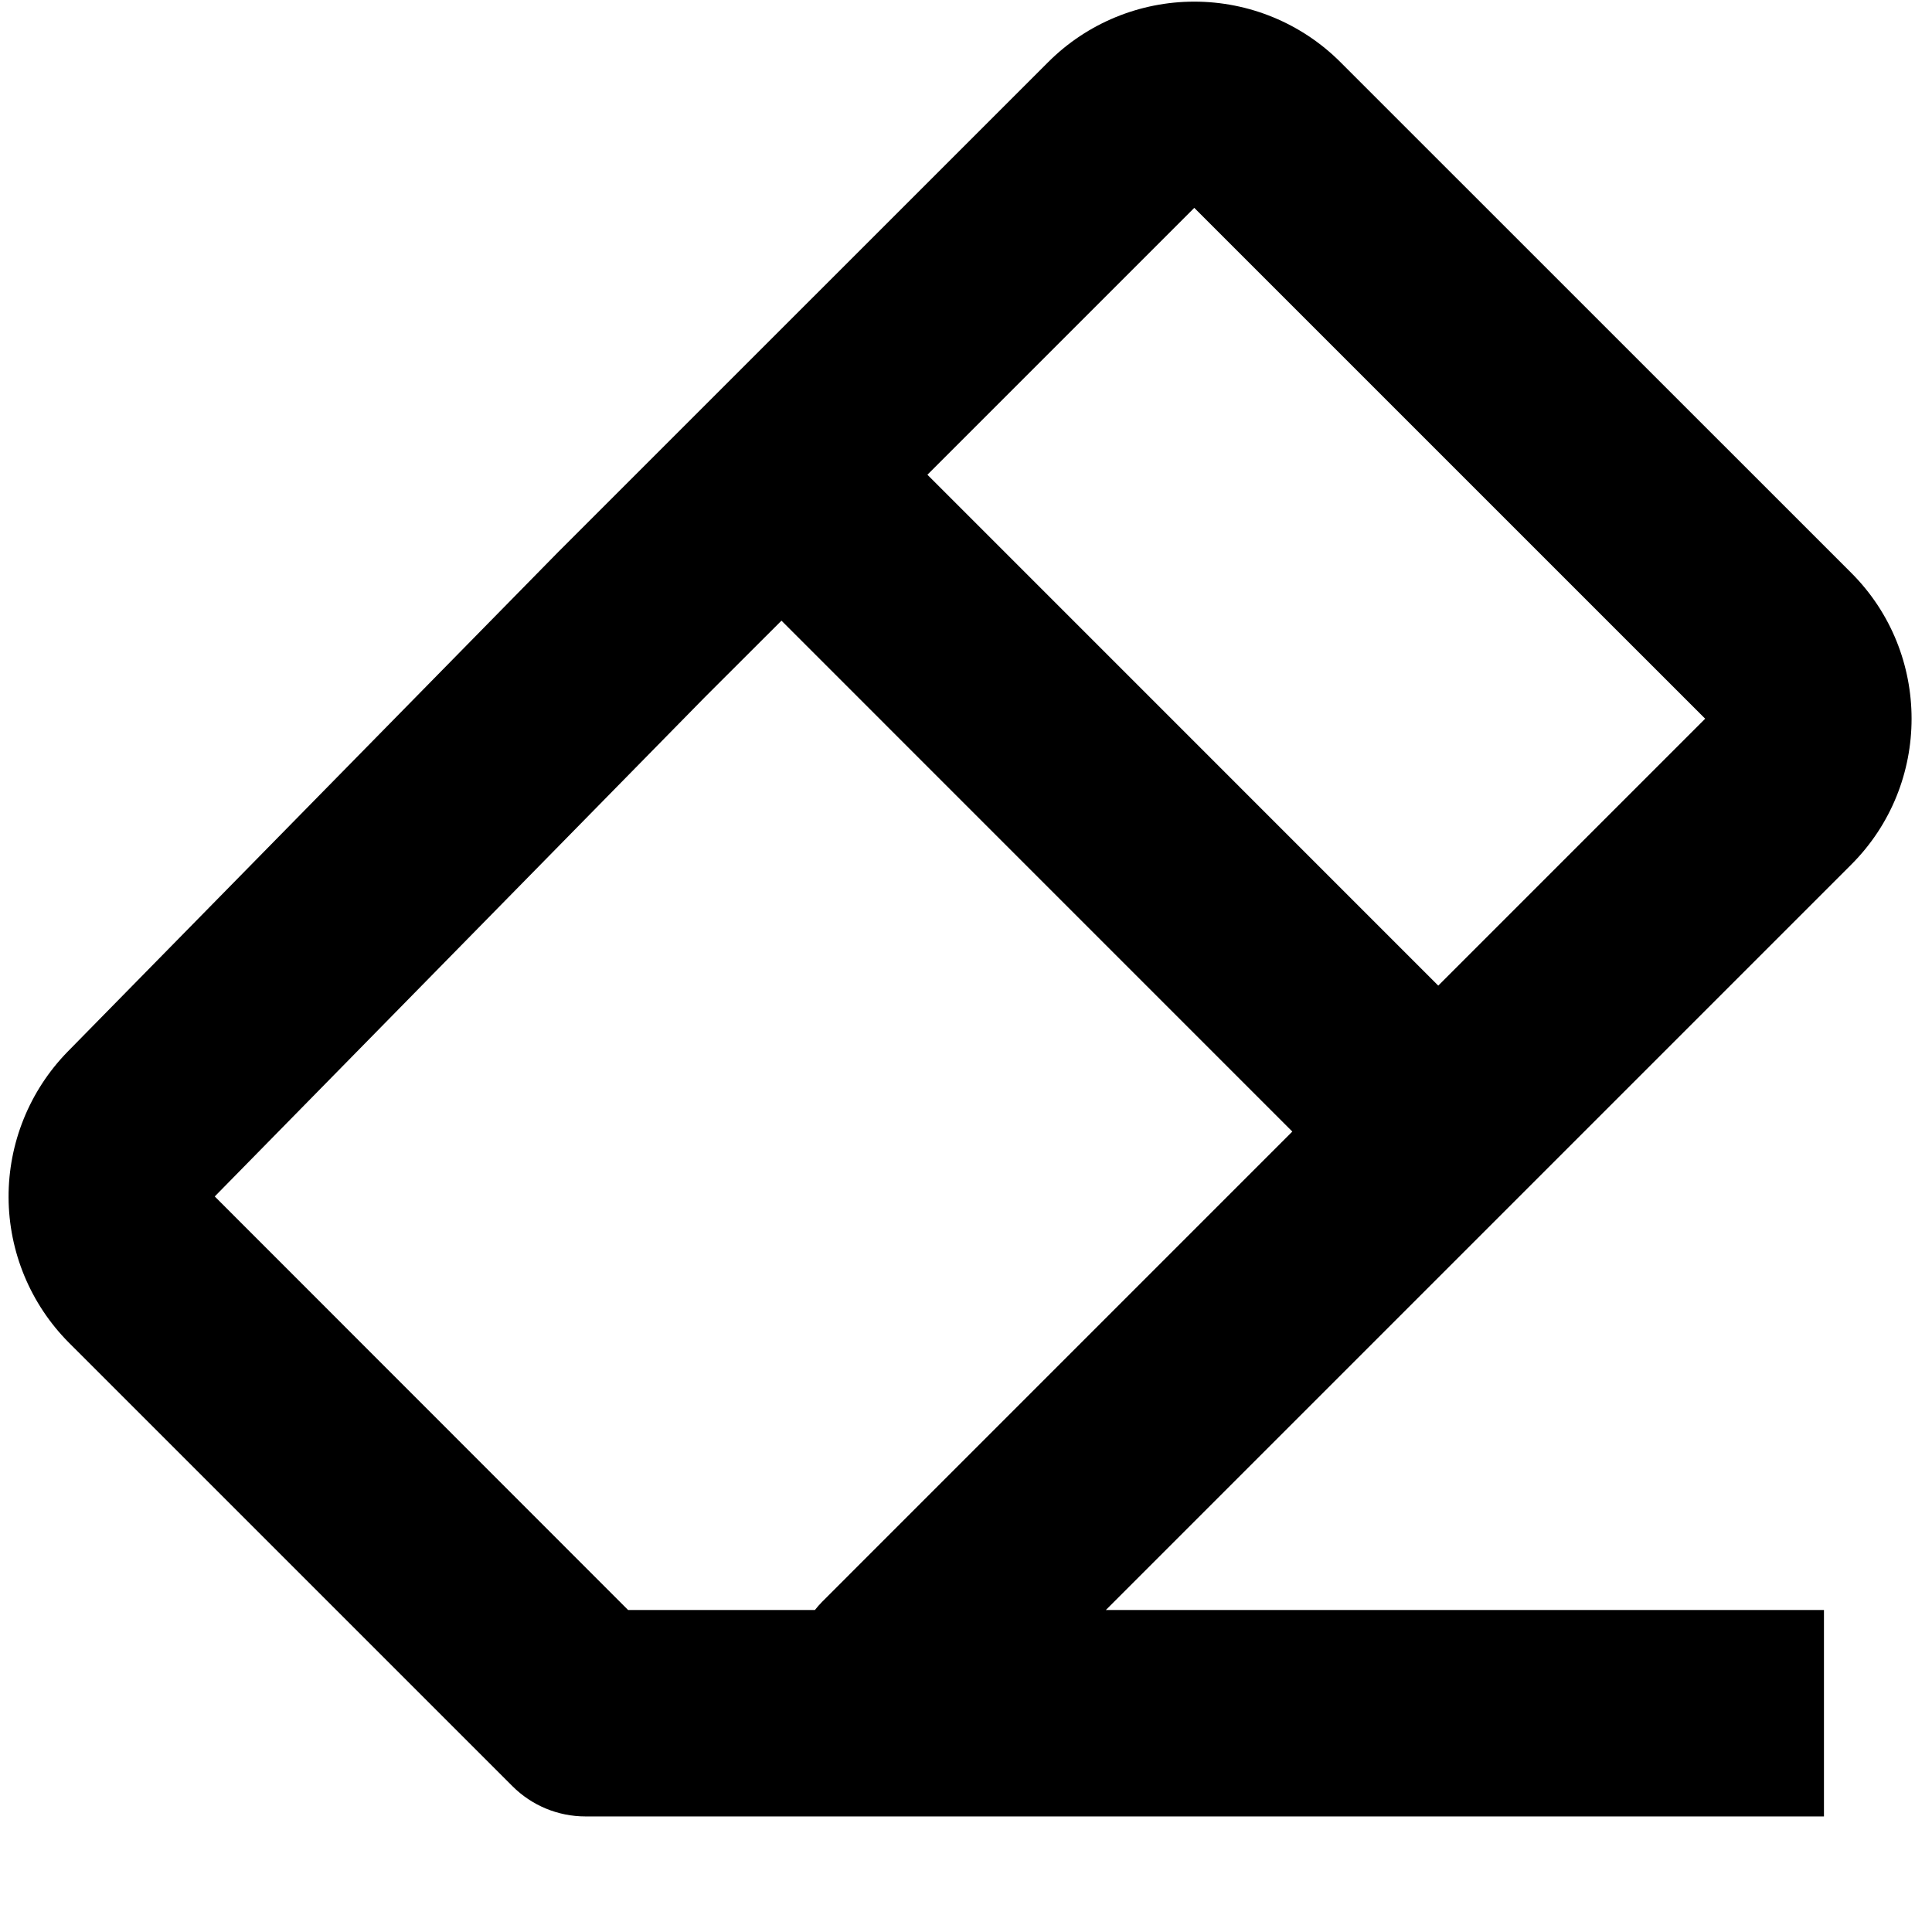
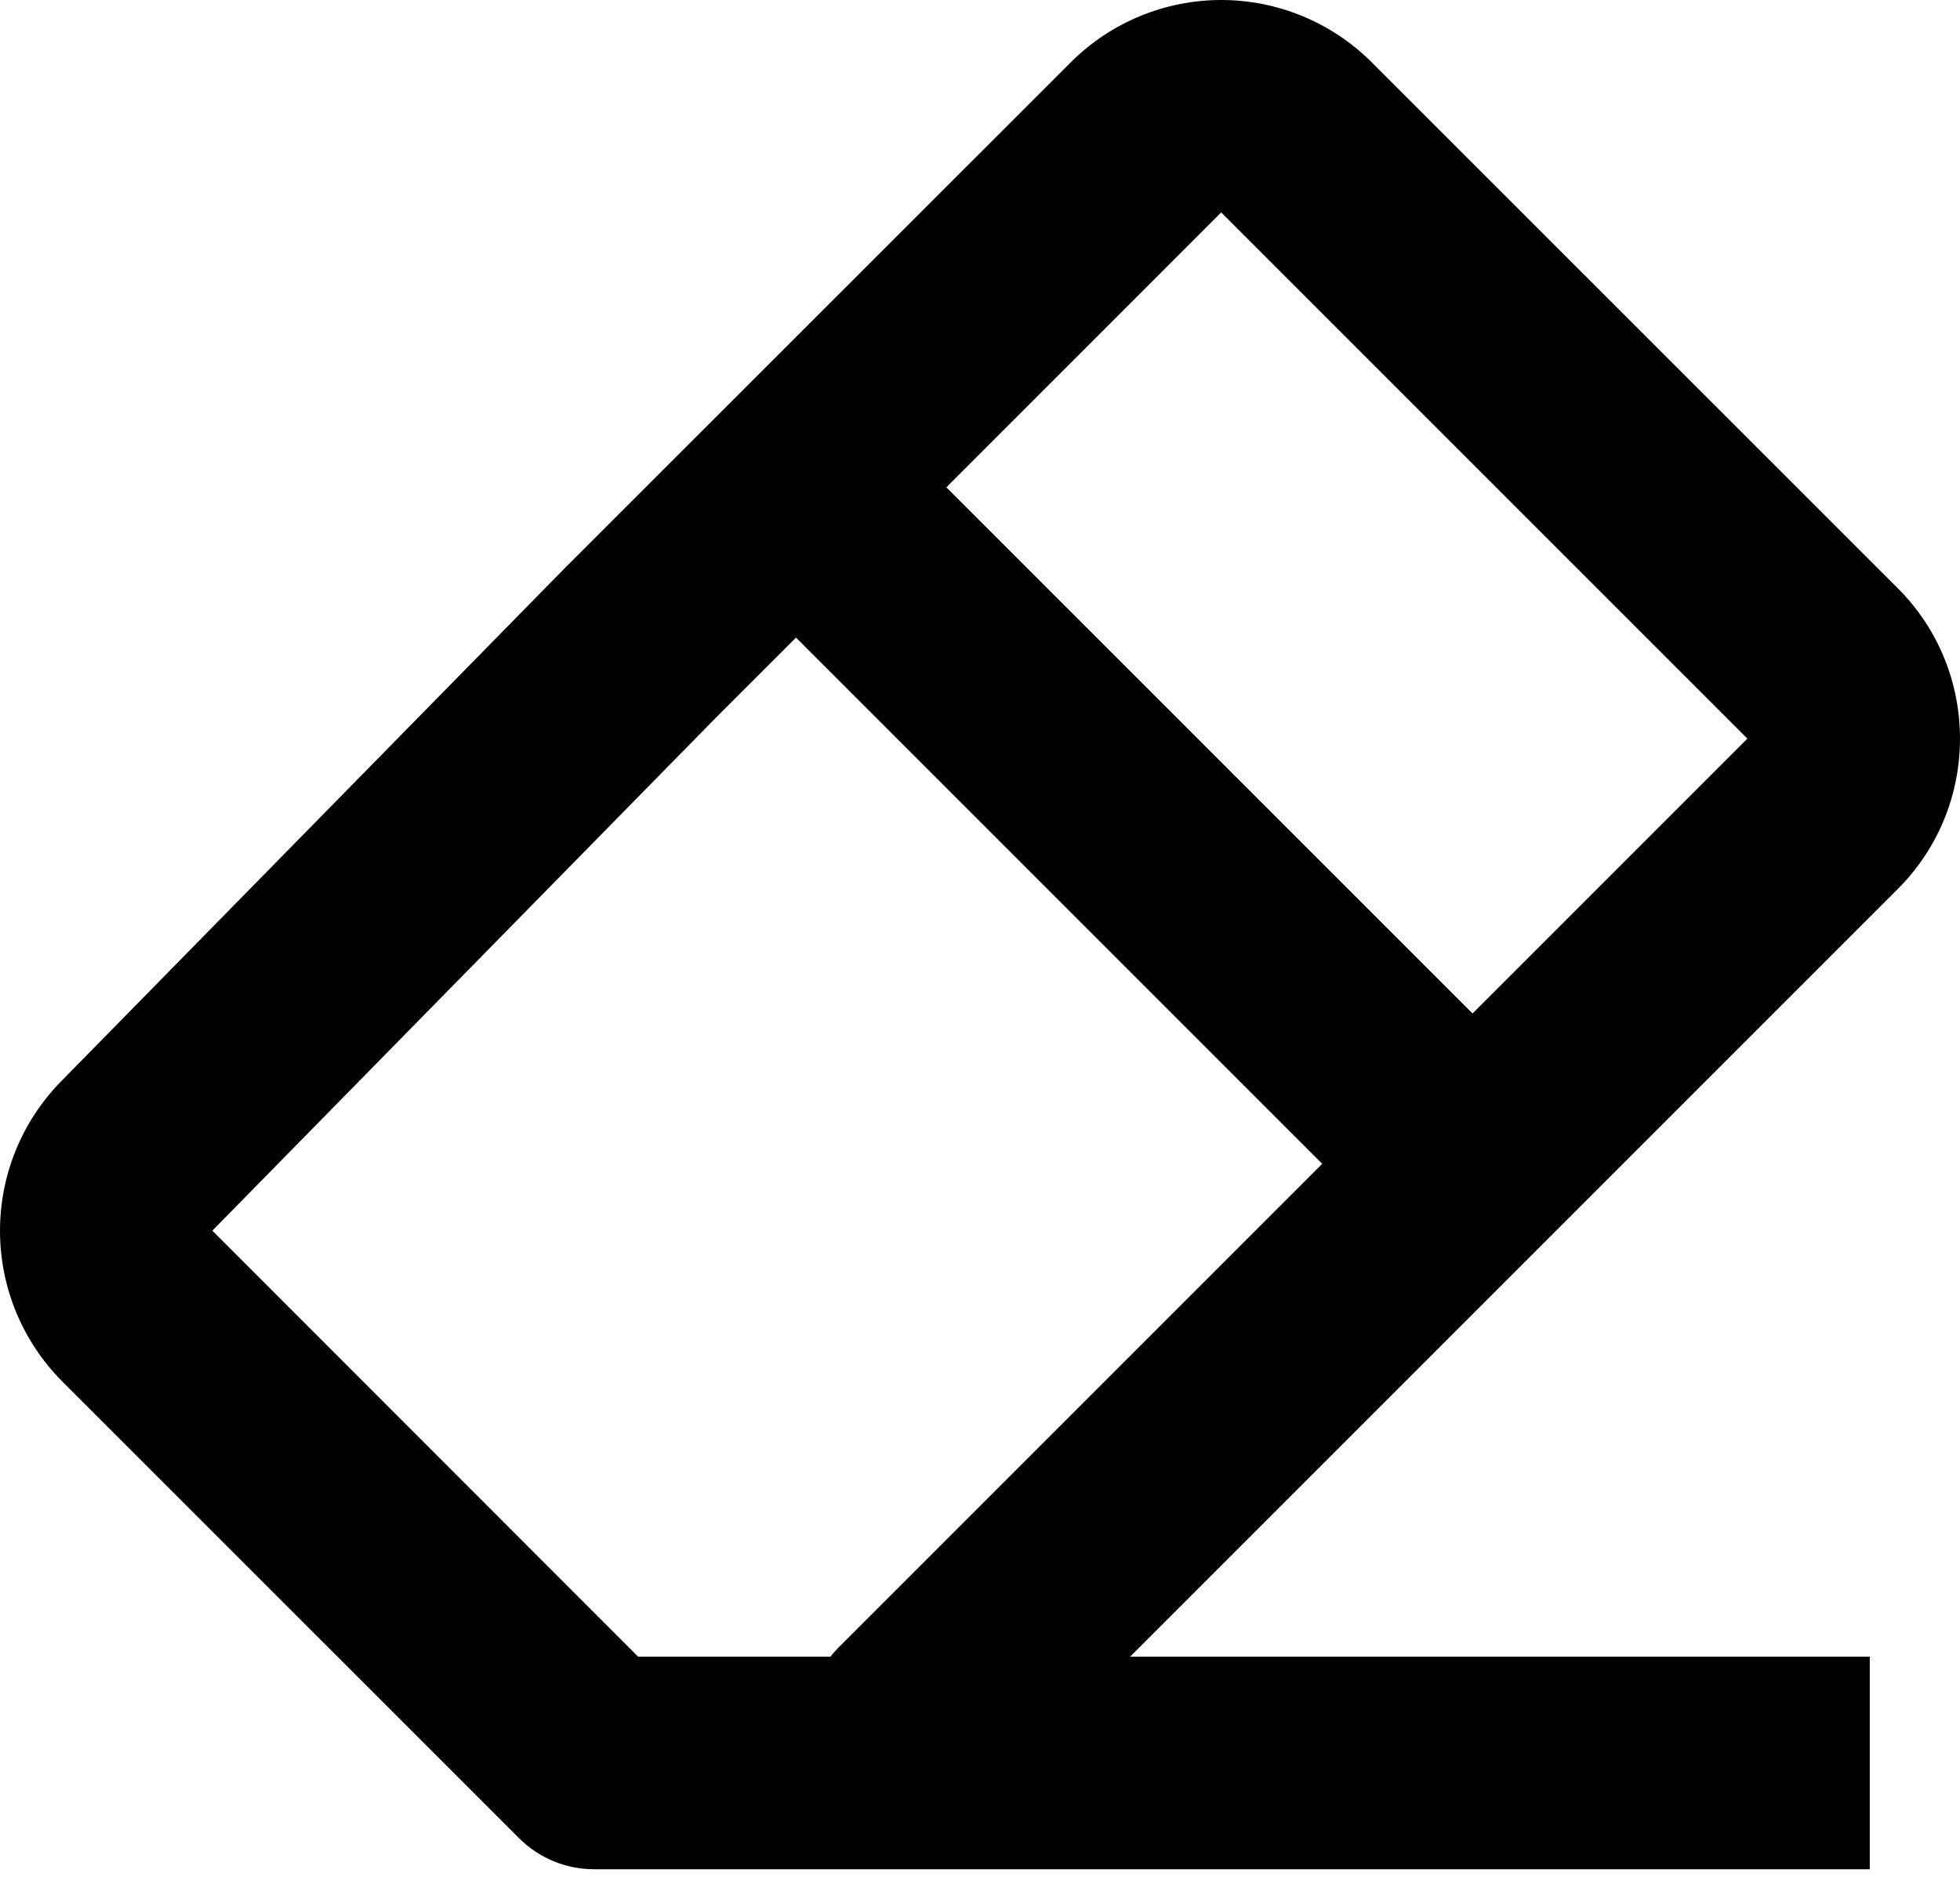
- <svg xmlns="http://www.w3.org/2000/svg" width="39" height="39" viewBox="0 0 39 39" fill="none">
-   <path d="M1.387 27.1L10.344 36.056C10.734 36.447 11.264 36.667 11.817 36.667H36.819V32.5H22.323L37.369 17.454C38.994 15.831 38.994 13.185 37.369 11.563L27.054 1.25C26.272 0.47 25.213 0.033 24.108 0.033C23.004 0.033 21.945 0.47 21.163 1.25L11.267 11.144L1.362 21.233C0.596 22.019 0.169 23.074 0.173 24.172C0.178 25.27 0.614 26.321 1.387 27.1ZM24.108 4.196L34.421 14.508L29.033 19.896L18.721 9.583L24.108 4.196ZM14.227 14.075L15.775 12.529L26.087 22.842L16.594 32.336C16.543 32.388 16.495 32.443 16.45 32.5H12.679L4.335 24.152L14.227 14.075Z" fill="black" />
+ <svg xmlns="http://www.w3.org/2000/svg" width="30" height="29" viewBox="0 0 30 29" fill="none">
+   <path d="M0.948 21.139L7.943 28.133C8.248 28.438 8.662 28.61 9.093 28.61H28.619V25.356H17.298L29.048 13.606C30.317 12.338 30.317 10.272 29.048 9.004L20.993 0.951C20.382 0.342 19.555 0 18.692 0C17.83 0 17.003 0.342 16.392 0.951L8.663 8.677L0.929 16.557C0.33 17.17 -0.004 17.995 2.96882e-05 18.852C0.004 19.709 0.344 20.53 0.948 21.139ZM18.692 3.251L26.746 11.305L22.539 15.512L14.485 7.459L18.692 3.251ZM10.975 10.967L12.184 9.759L20.238 17.813L12.824 25.227C12.784 25.268 12.747 25.311 12.711 25.356H9.767L3.25 18.836L10.975 10.967Z" fill="black" />
</svg>
